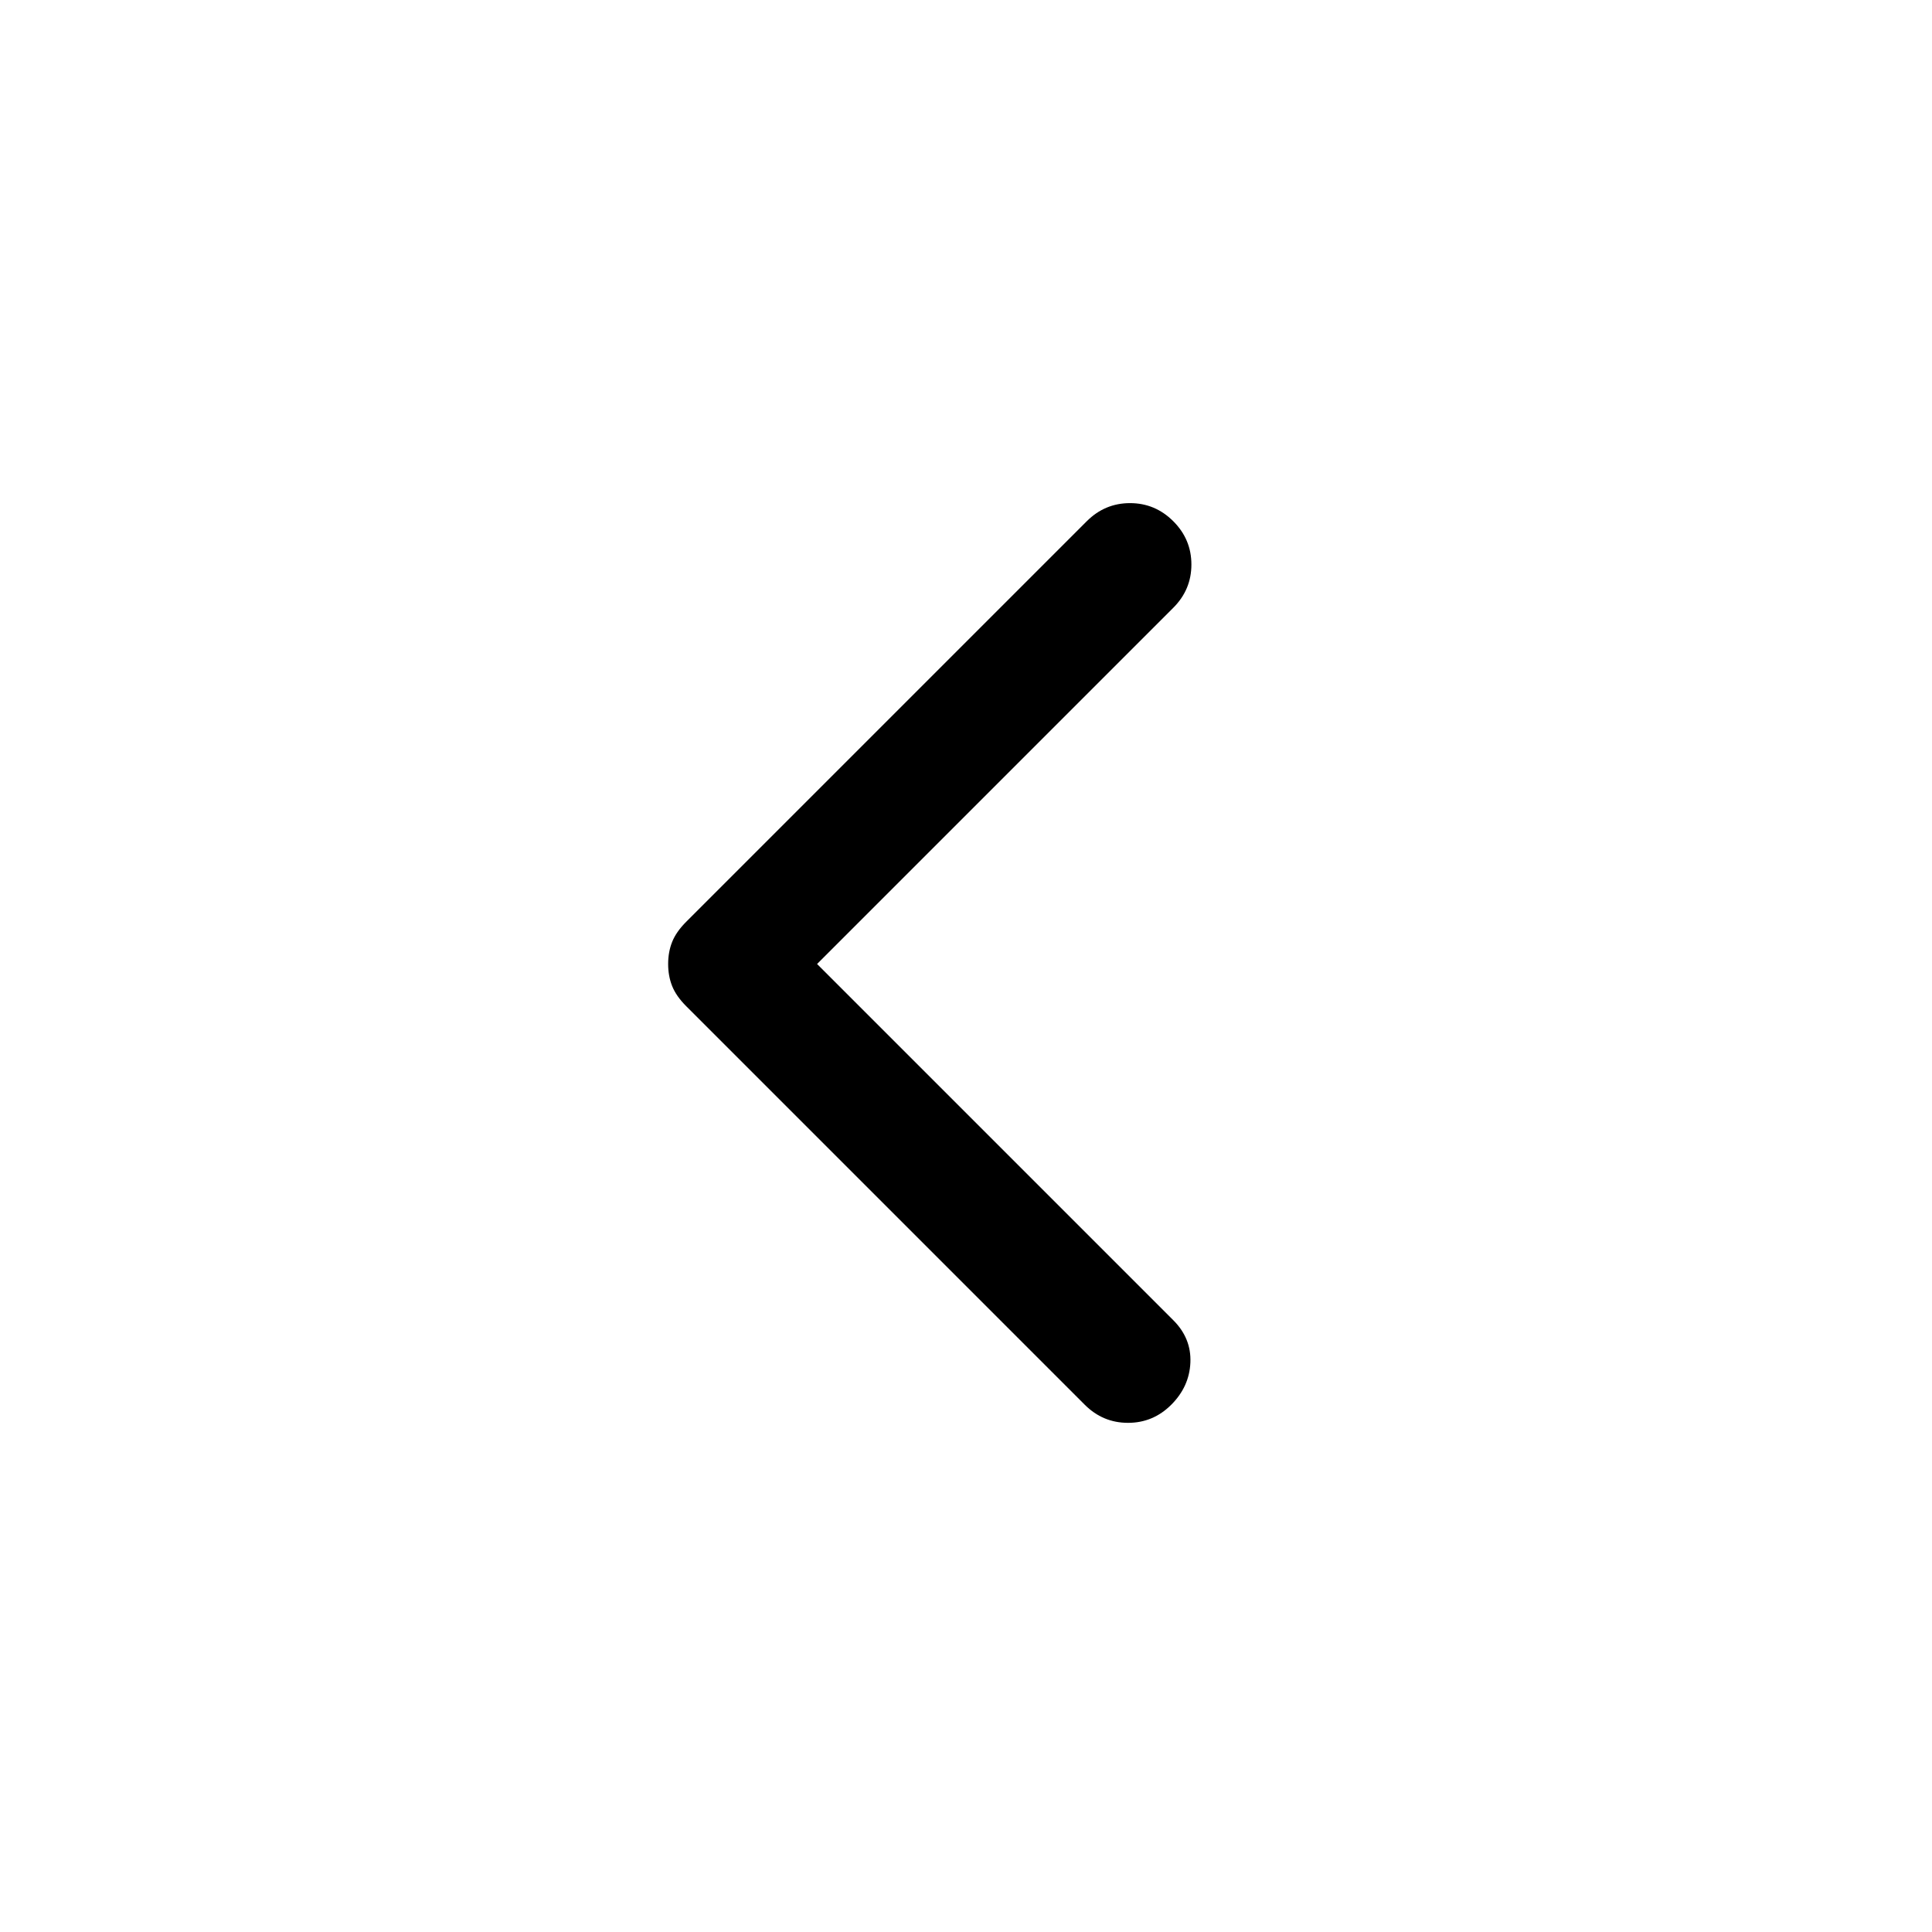
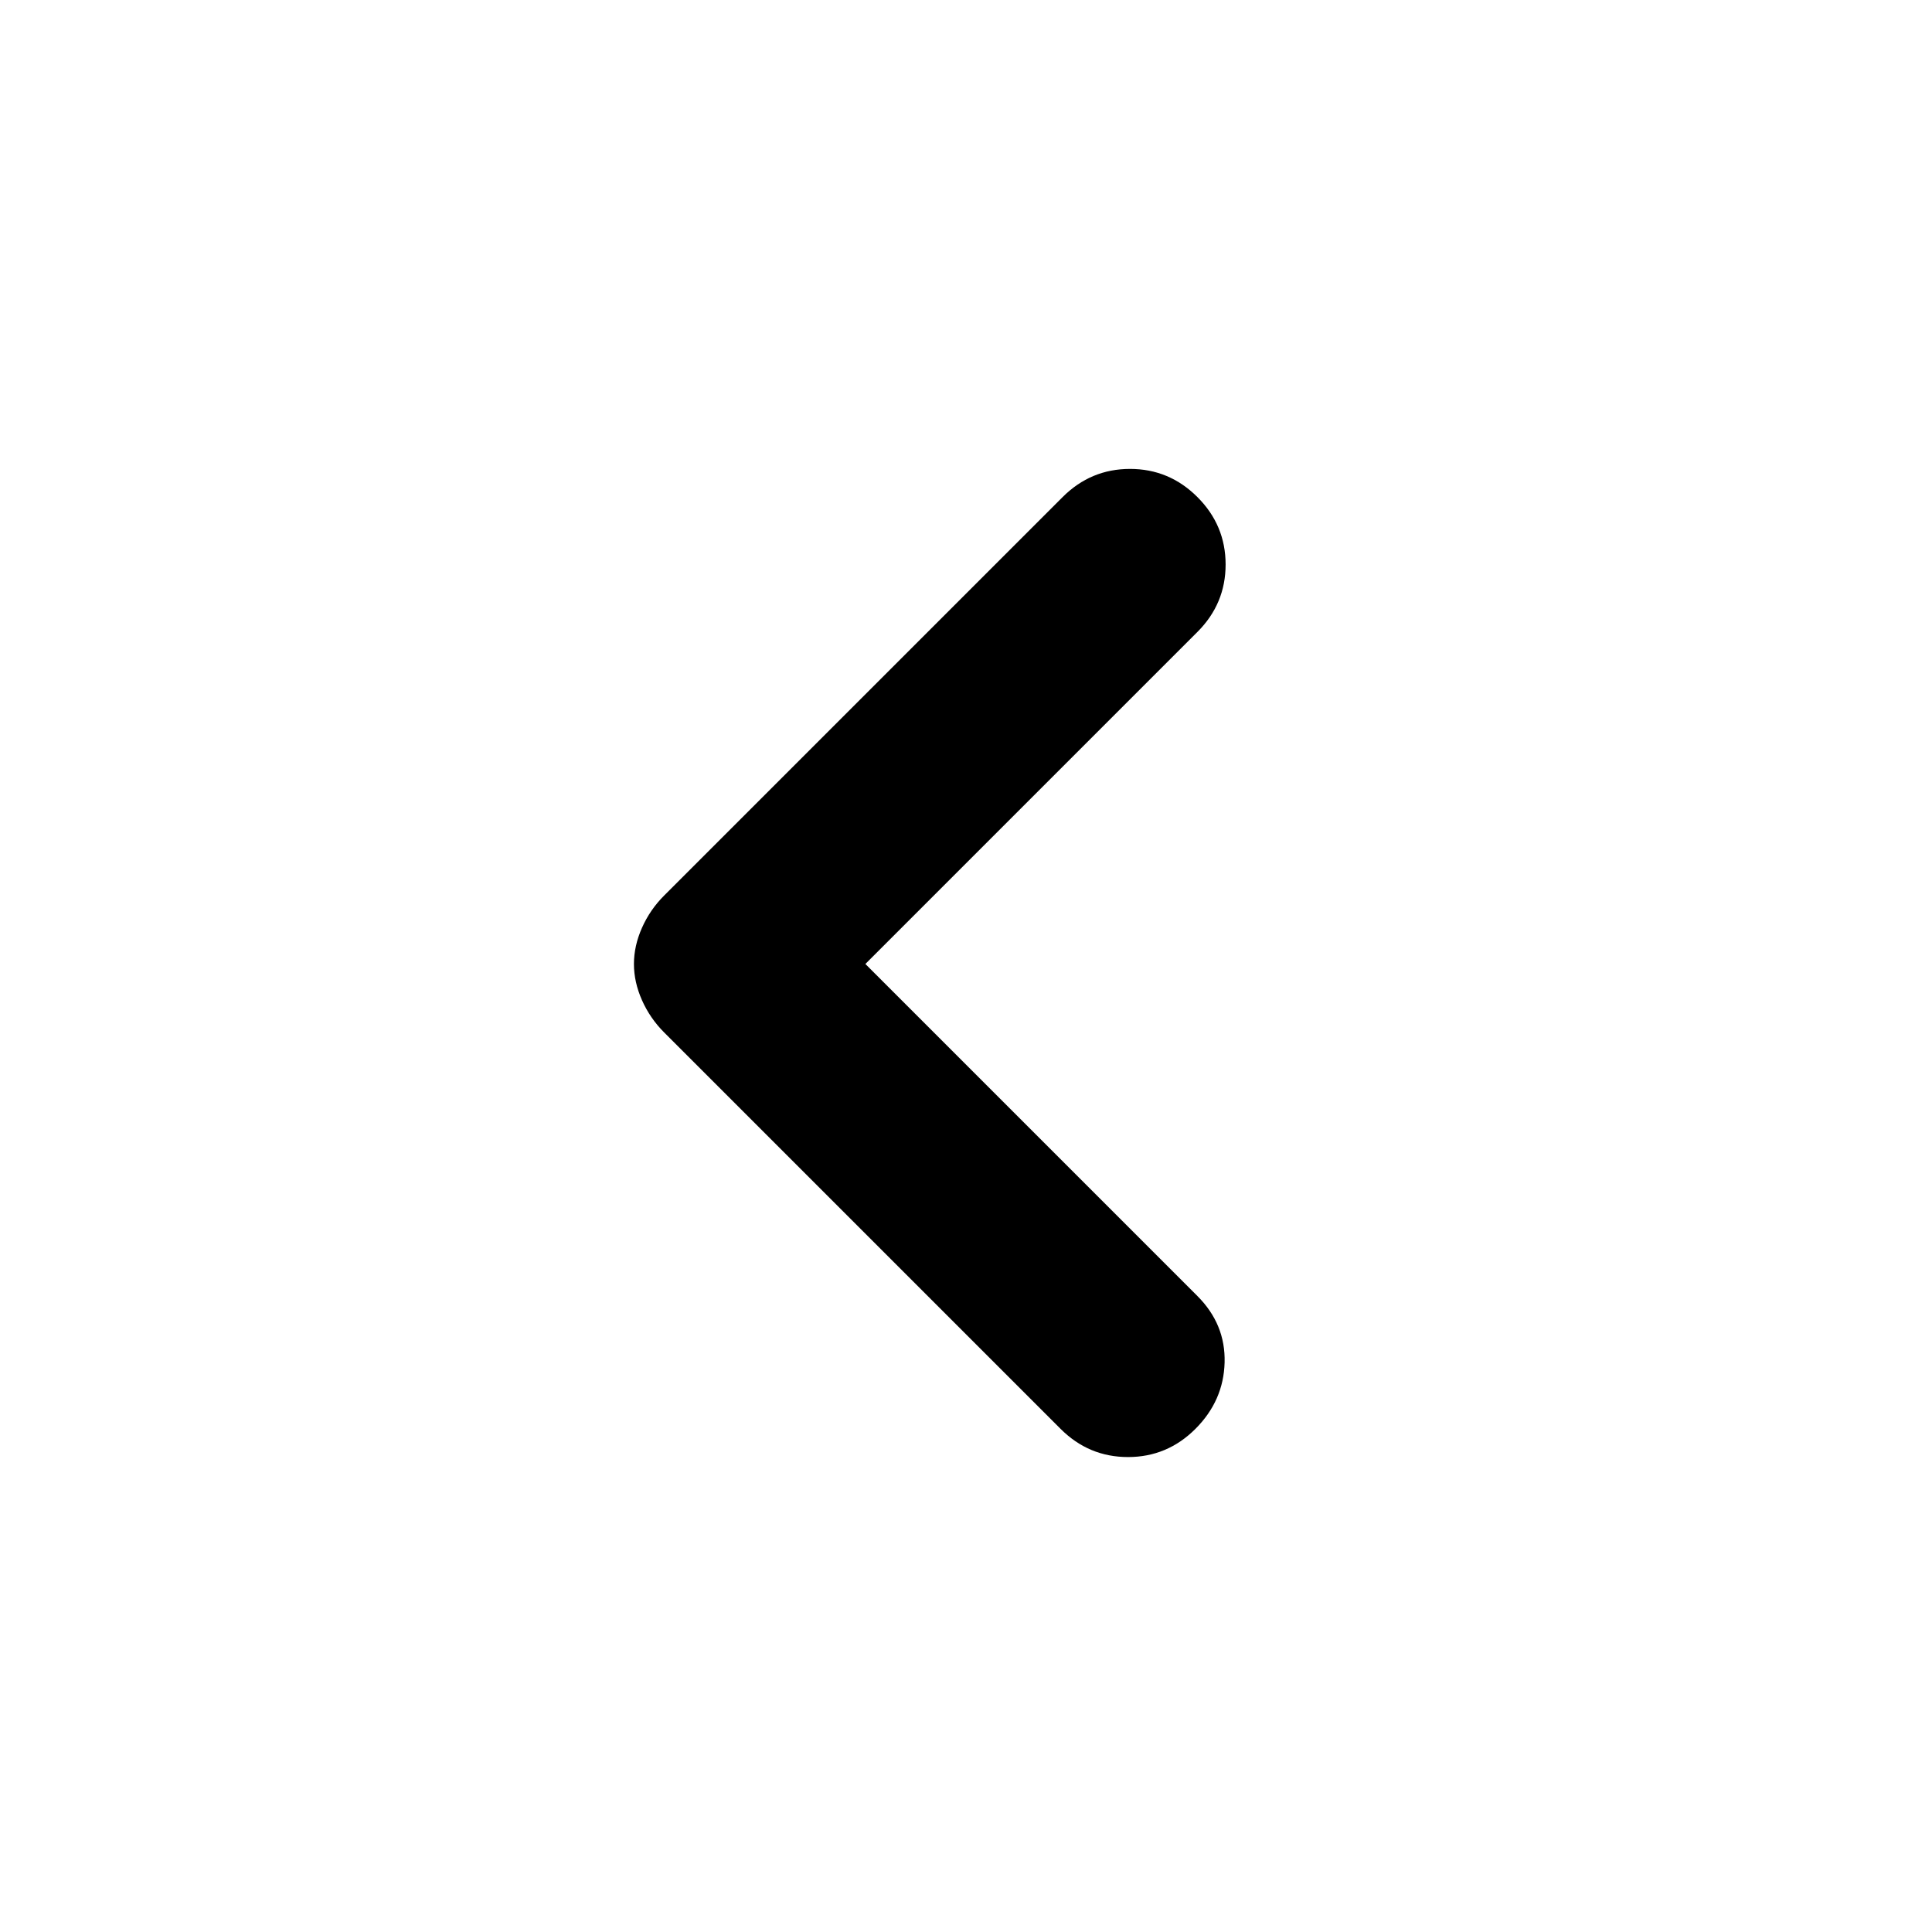
<svg xmlns="http://www.w3.org/2000/svg" height="48px" viewBox="0 -960 960 960" width="48px" fill="#000000">
-   <path d="m406-481 177 177q9 9 8.5 21t-9.5 21q-9 9-21.5 9t-21.5-9L341-460q-5-5-7-10t-2-11q0-6 2-11t7-10l199-199q9-9 21.5-9t21.5 9q9 9 9 21.5t-9 21.5L406-481Z" />
+   <path d="m430-481 165 165q14 14 13.5 33T594-250q-14 14-33.5 14T527-250L330-447q-7-7-11-16t-4-18q0-9 4-18t11-16l198-198q14-14 33.5-14t33.5 14q14 14 14 33.5T595-646L430-481Z" />
</svg>
